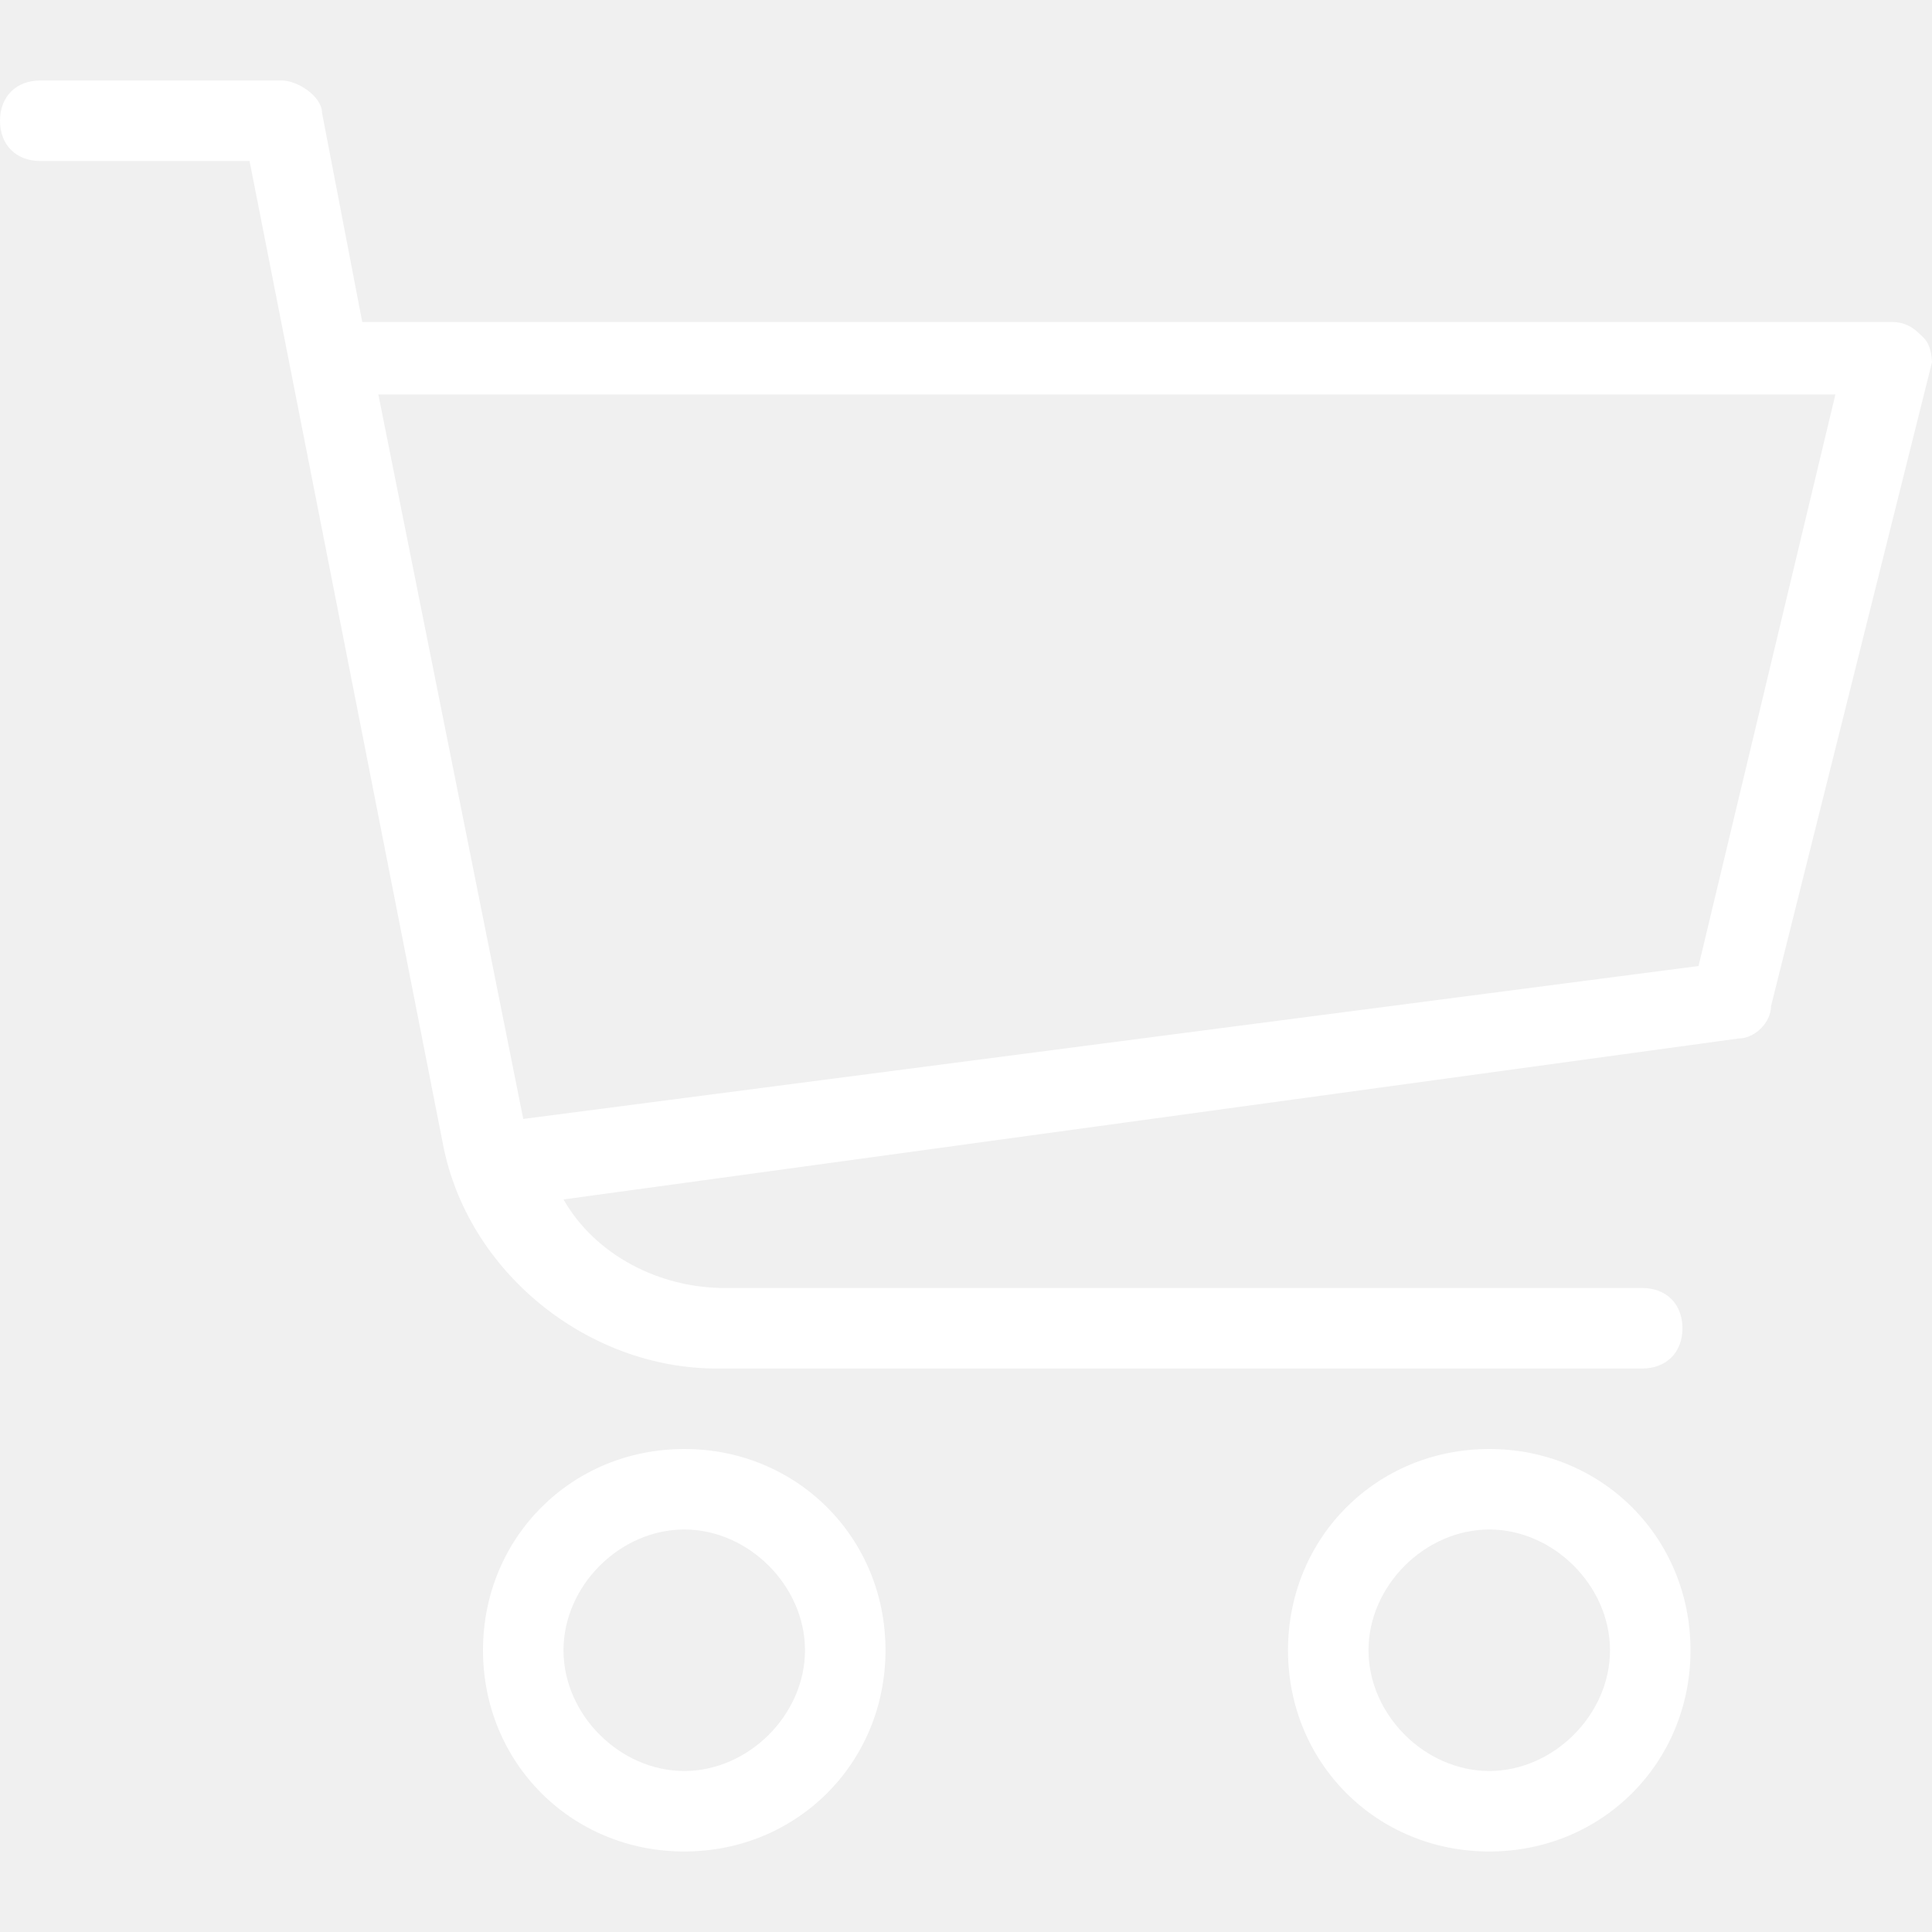
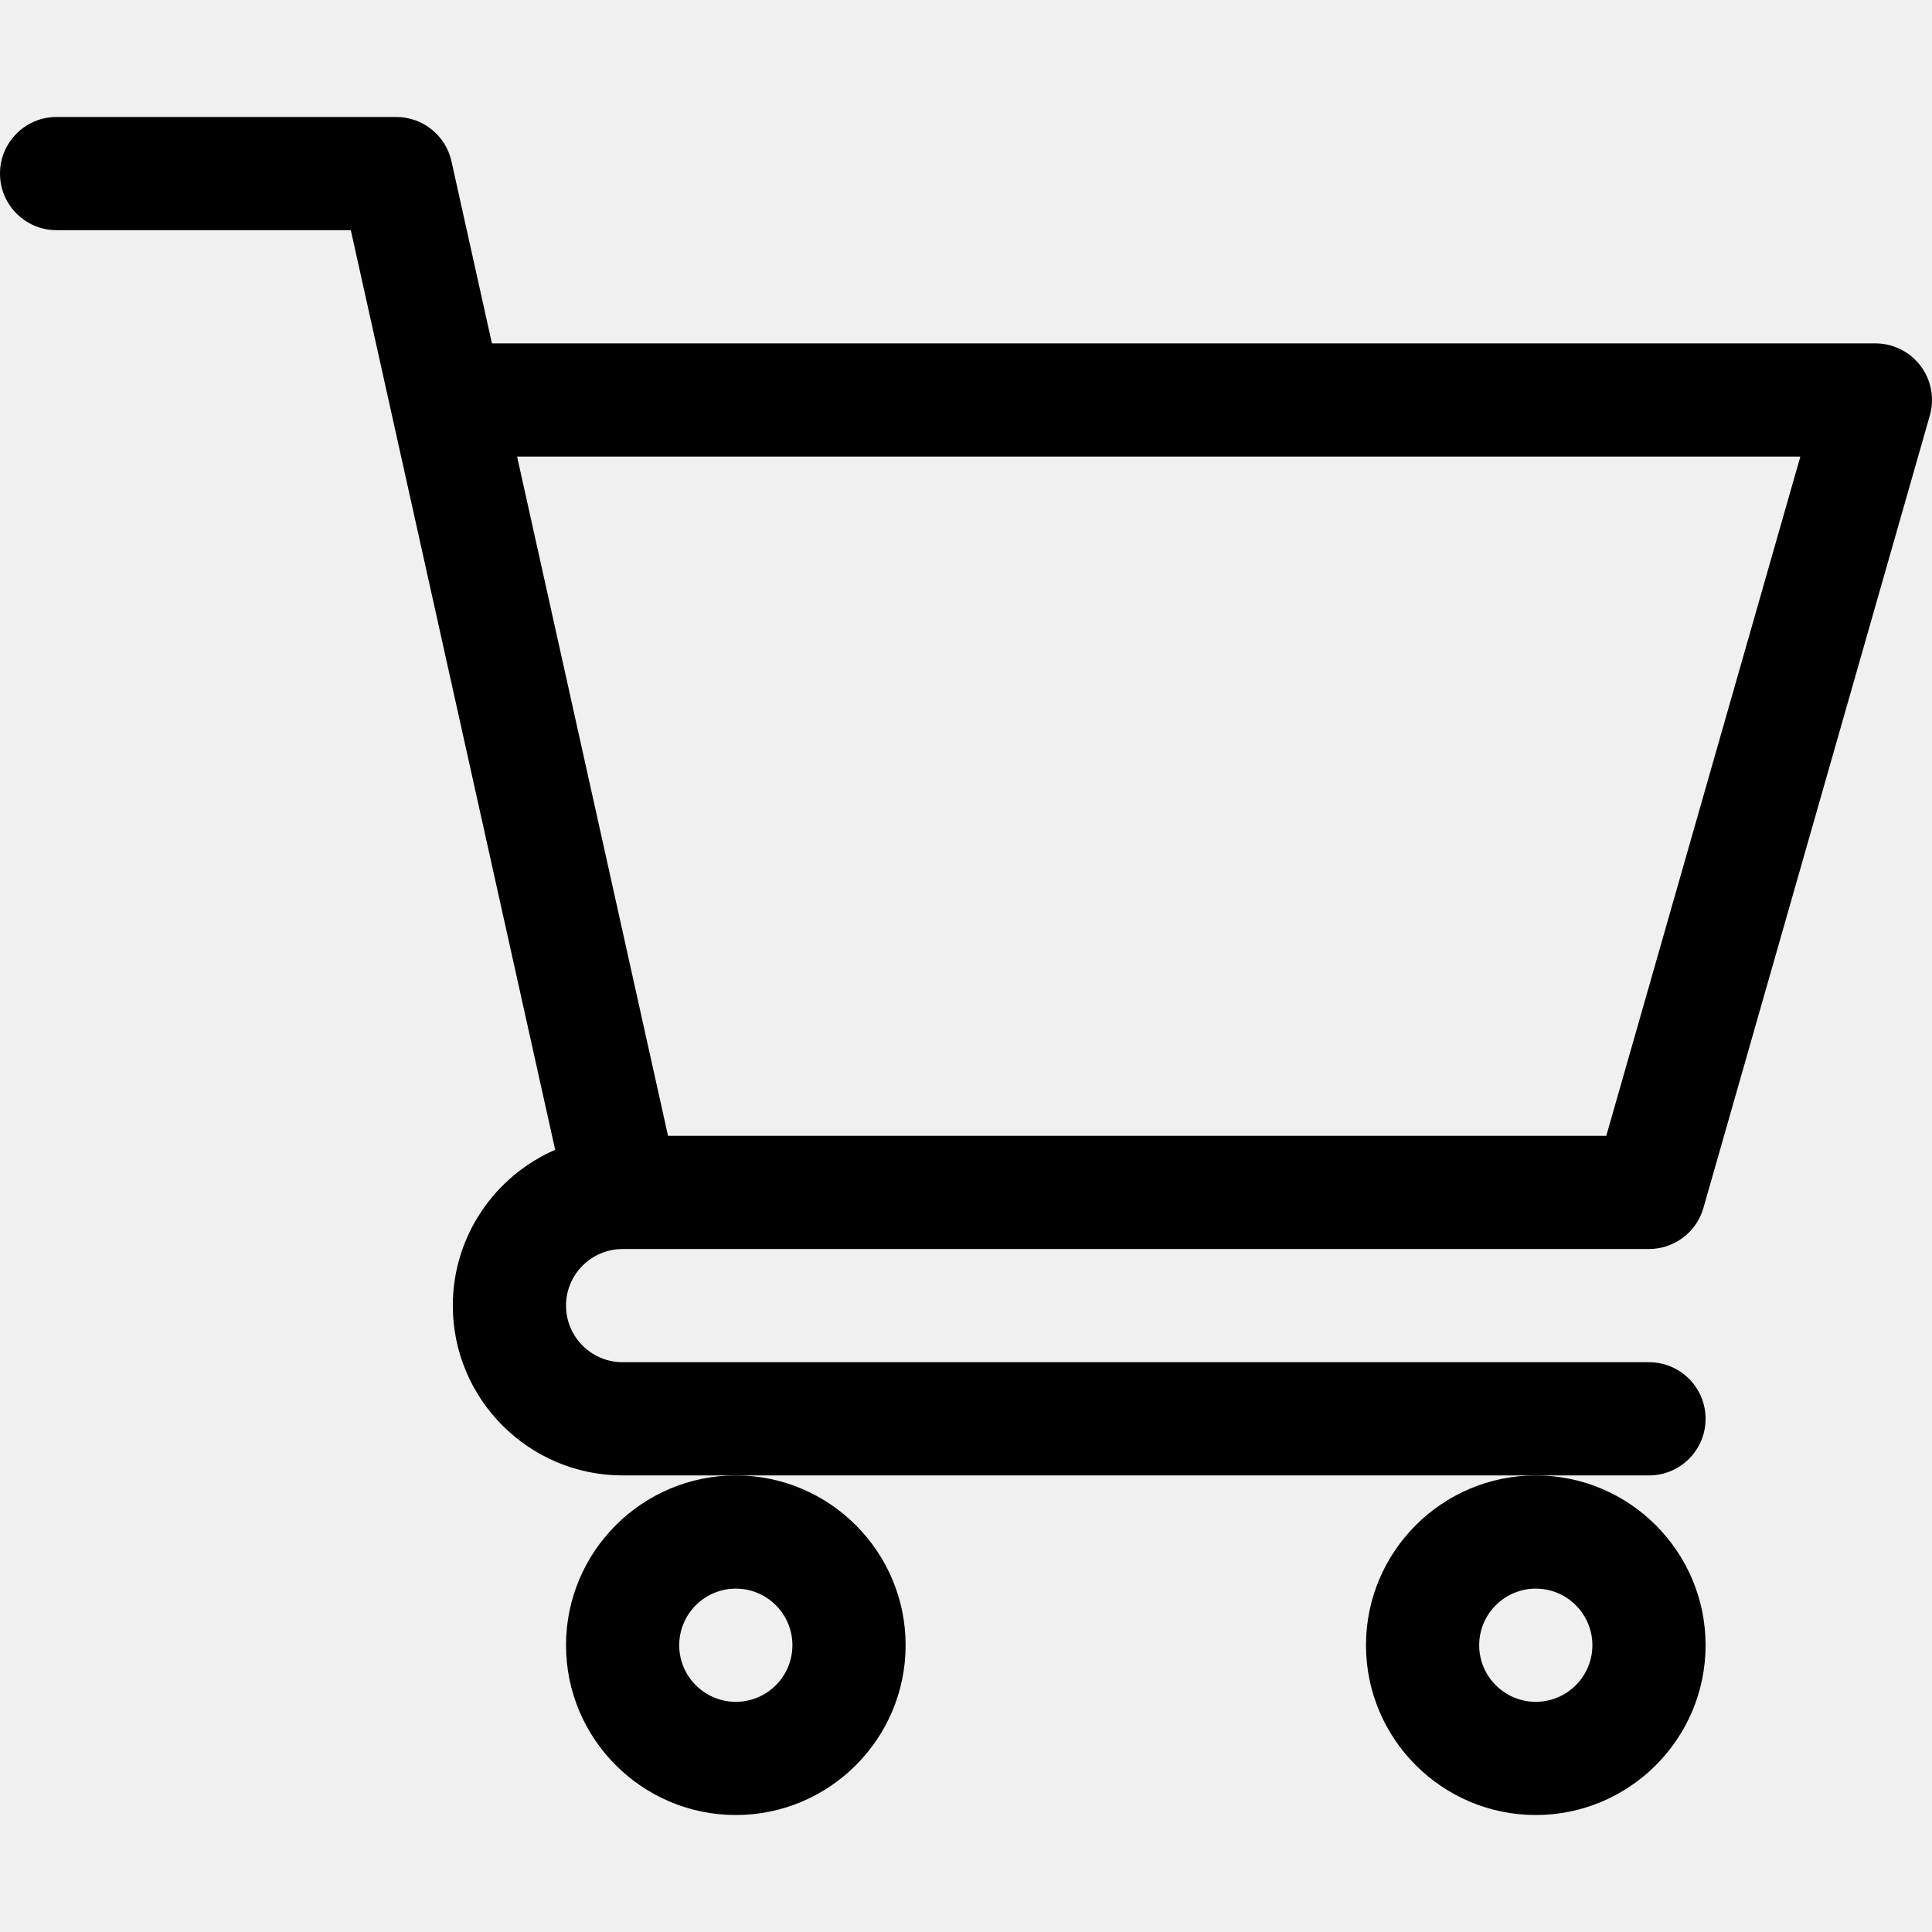
- <svg xmlns="http://www.w3.org/2000/svg" version="1.1" width="512" height="512" x="0" y="0" viewBox="0 0 512 512" style="enable-background:new 0 0 512 512" xml:space="preserve" class="">
-   <g>
-     <g>
-       <g>
-         <path d="M509.867,89.6c-2.133-2.133-4.267-4.267-8.533-4.267H96L85.333,29.867c0-4.267-6.4-8.533-10.667-8.533h-64    C4.267,21.333,0,25.6,0,32c0,6.4,4.267,10.667,10.667,10.667h55.467l51.2,260.267c6.4,34.133,38.4,59.733,72.533,59.733H435.2    c6.4,0,10.667-4.267,10.667-10.667c0-6.4-4.267-10.667-10.667-10.667H192c-17.067,0-34.133-8.533-42.667-23.467L460.8,275.2    c4.267,0,8.533-4.267,8.533-8.533L512,96C512,96,512,91.733,509.867,89.6z M450.133,256l-311.467,40.533l-38.4-192H486.4    L450.133,256z" fill="#ffffff" data-original="#000000" style="" class="" />
-       </g>
-     </g>
-     <g>
-       <g>
-         <path d="M181.333,384C151.467,384,128,407.467,128,437.333c0,29.867,23.467,53.333,53.333,53.333    c29.867,0,53.333-23.467,53.333-53.333C234.667,407.467,211.2,384,181.333,384z M181.333,469.333c-17.067,0-32-14.934-32-32    s14.933-32,32-32c17.067,0,32,14.934,32,32S198.4,469.333,181.333,469.333z" fill="#ffffff" data-original="#000000" style="" class="" />
-       </g>
-     </g>
-     <g>
-       <g>
-         <path d="M394.667,384c-29.867,0-53.333,23.467-53.333,53.333c0,29.867,23.467,53.333,53.333,53.333    c29.867,0,53.333-23.467,53.333-53.333C448,407.467,424.533,384,394.667,384z M394.667,469.333c-17.067,0-32-14.934-32-32    s14.933-32,32-32c17.067,0,32,14.934,32,32S411.733,469.333,394.667,469.333z" fill="#ffffff" data-original="#000000" style="" class="" />
-       </g>
-     </g>
-     <g>
- </g>
-     <g>
- </g>
-     <g>
- </g>
-     <g>
- </g>
-     <g>
- </g>
-     <g>
- </g>
-     <g>
- </g>
-     <g>
- </g>
-     <g>
- </g>
-     <g>
- </g>
-     <g>
- </g>
-     <g>
- </g>
-     <g>
- </g>
-     <g>
- </g>
-     <g>
- </g>
-   </g>
+ <svg xmlns="http://www.w3.org/2000/svg" height="512pt" viewBox="0 -31 512 512" width="512pt">
+   <path d="m164.961 300.004h.023c.02 0 .039-.004.059-.004h271.957c6.695 0 12.582-4.441 14.422-10.879l60-210c1.293-4.527.387-9.395-2.445-13.152-2.836-3.758-7.27-5.969-11.977-5.969h-366.633l-10.723-48.254c-1.527-6.863-7.613-11.746-14.645-11.746h-90c-8.285 0-15 6.715-15 15s6.715 15 15 15h77.969c1.898 8.551 51.312 230.918 54.156 243.711-15.941 6.93-27.125 22.824-27.125 41.289 0 24.812 20.188 45 45 45h272c8.285 0 15-6.715 15-15s-6.715-15-15-15h-272c-8.27 0-15-6.73-15-15 0-8.258 6.707-14.977 14.961-14.996zm312.152-210.004-51.43 180h-248.652l-40-180zm0 0" />
+   <path d="m150 405c0 24.812 20.188 45 45 45s45-20.188 45-45-20.188-45-45-45-45 20.188-45 45zm45-15c8.27 0 15 6.73 15 15s-6.73 15-15 15-15-6.73-15-15 6.73-15 15-15zm0 0" />
+   <path d="m362 405c0 24.812 20.188 45 45 45s45-20.188 45-45-20.188-45-45-45-45 20.188-45 45zm45-15c8.27 0 15 6.73 15 15s-6.73 15-15 15-15-6.73-15-15 6.73-15 15-15zm0 0" />
</svg>
